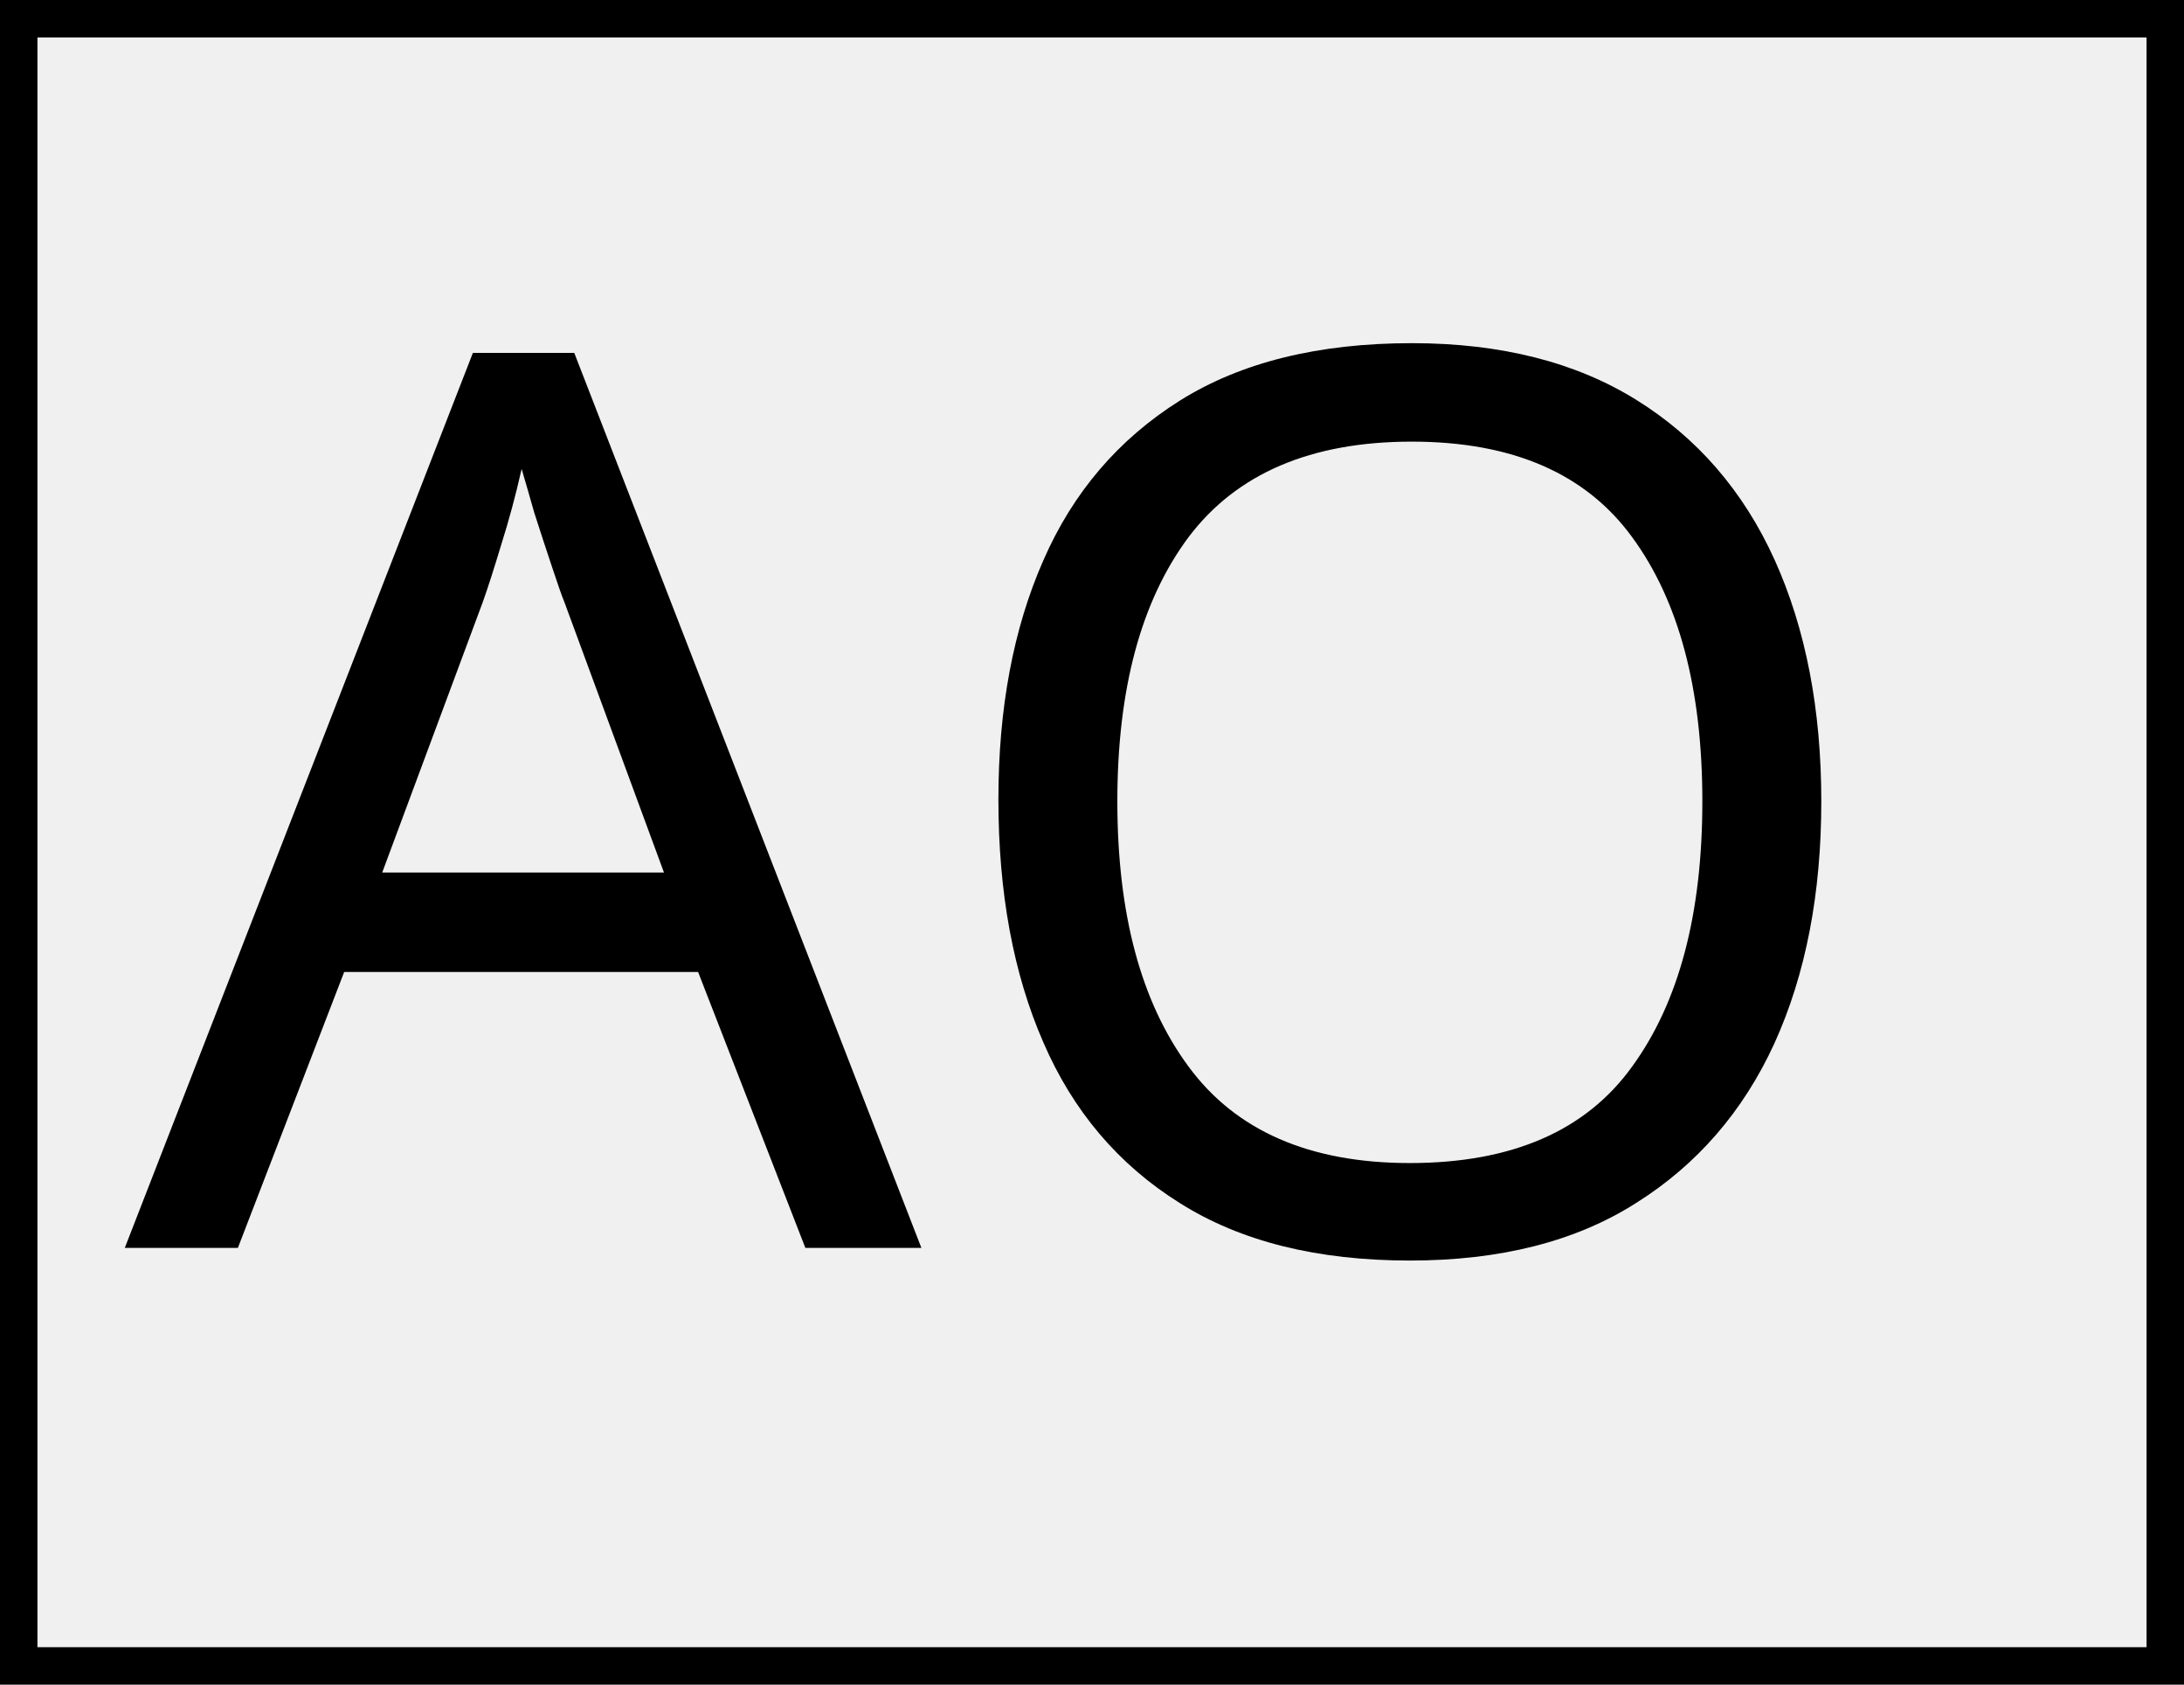
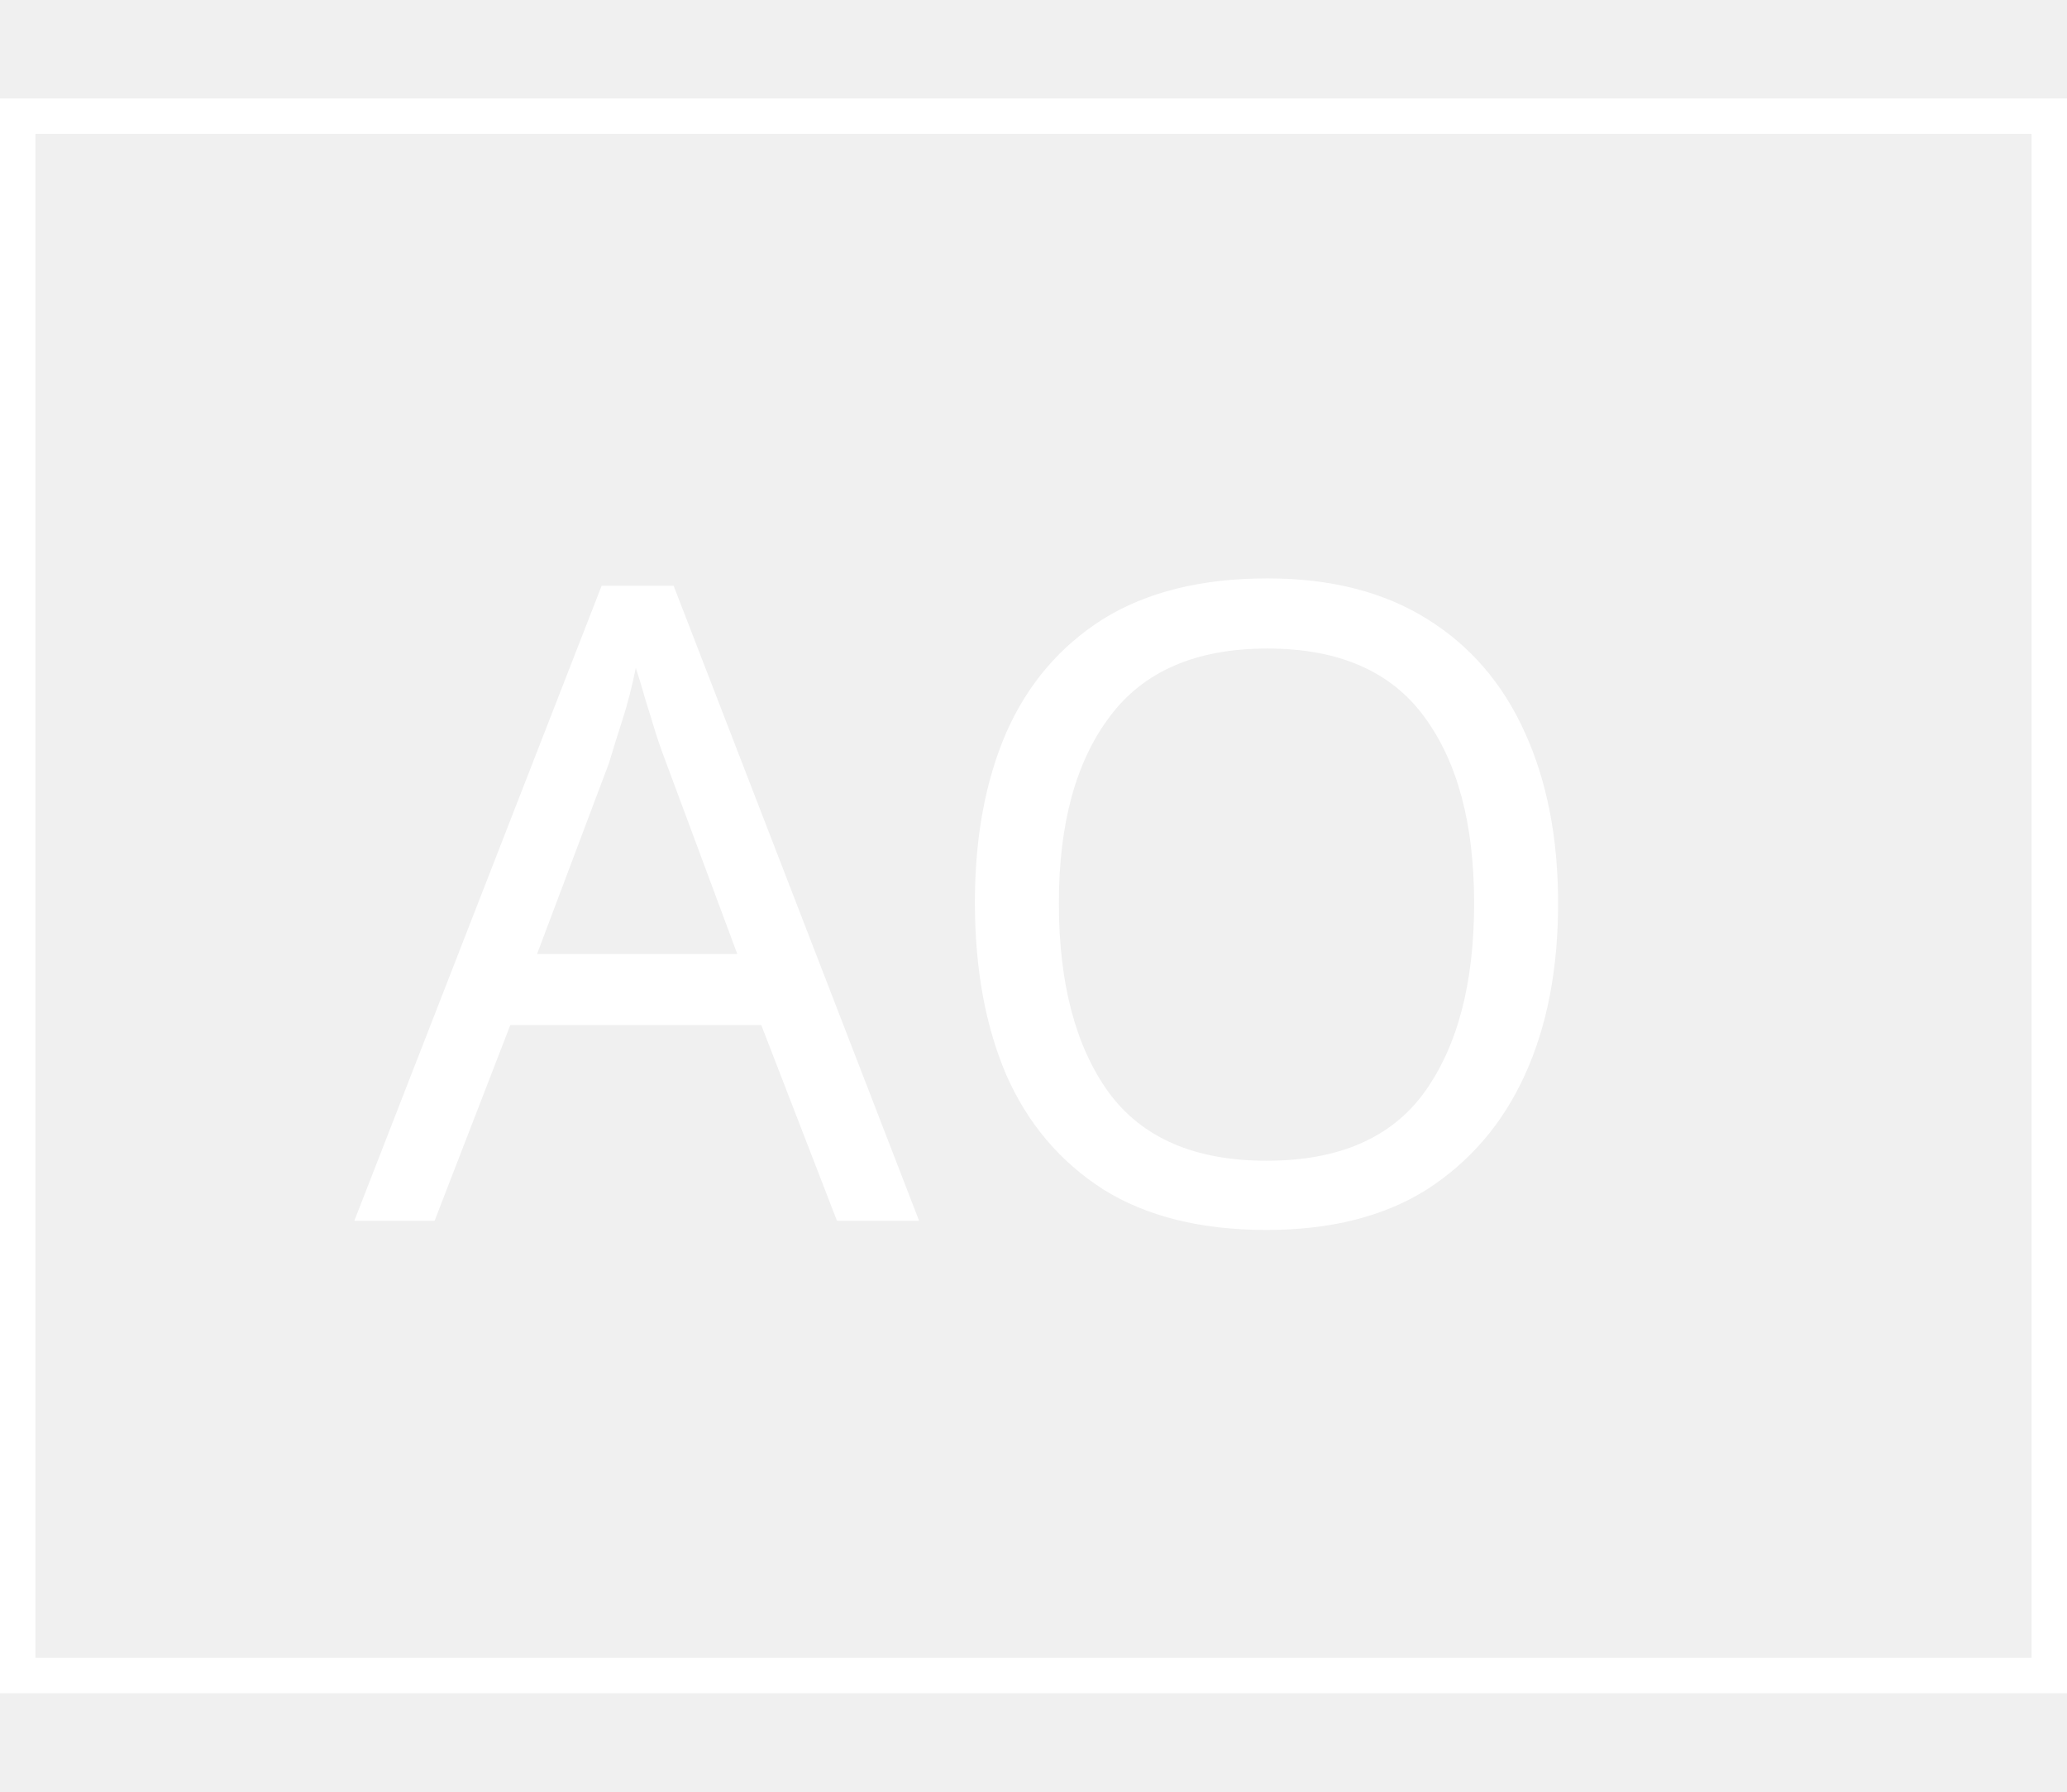
- <svg xmlns="http://www.w3.org/2000/svg" width="35" height="27" viewBox="0 0 35 27">
-   <g id="Group_1" data-name="Group 1" transform="translate(-422 -67)">
-     <text id="AO" transform="translate(424 87)" font-size="20" font-family="Montserrat-ExtraLight, Montserrat" font-weight="200" letter-spacing="0.02em">
+ <svg xmlns="http://www.w3.org/2000/svg" width="150" height="130" viewBox="0 0 35 27">
+   <g id="logo" transform="translate(-418 -68)">
+     <text id="AO" transform="translate(424 87)" fill="#fff" font-size="15" font-family="Montserrat-ExtraLight, Montserrat" font-weight="200" letter-spacing="0.02em">
      <tspan x="0" y="0">AO</tspan>
    </text>
-     <g id="Rectangle_1" data-name="Rectangle 1" transform="translate(422 67)" fill="rgba(255,255,255,0)" stroke="#000" stroke-width="0.6">
+     <g id="Rectangle_1" data-name="Rectangle 1" transform="translate(418 68)" fill="rgba(255,255,255,0)" stroke="#fff" stroke-width="0.6">
      <rect width="35" height="27" stroke="none" />
      <rect x="0.3" y="0.3" width="34.4" height="26.4" fill="none" />
    </g>
  </g>
</svg>
